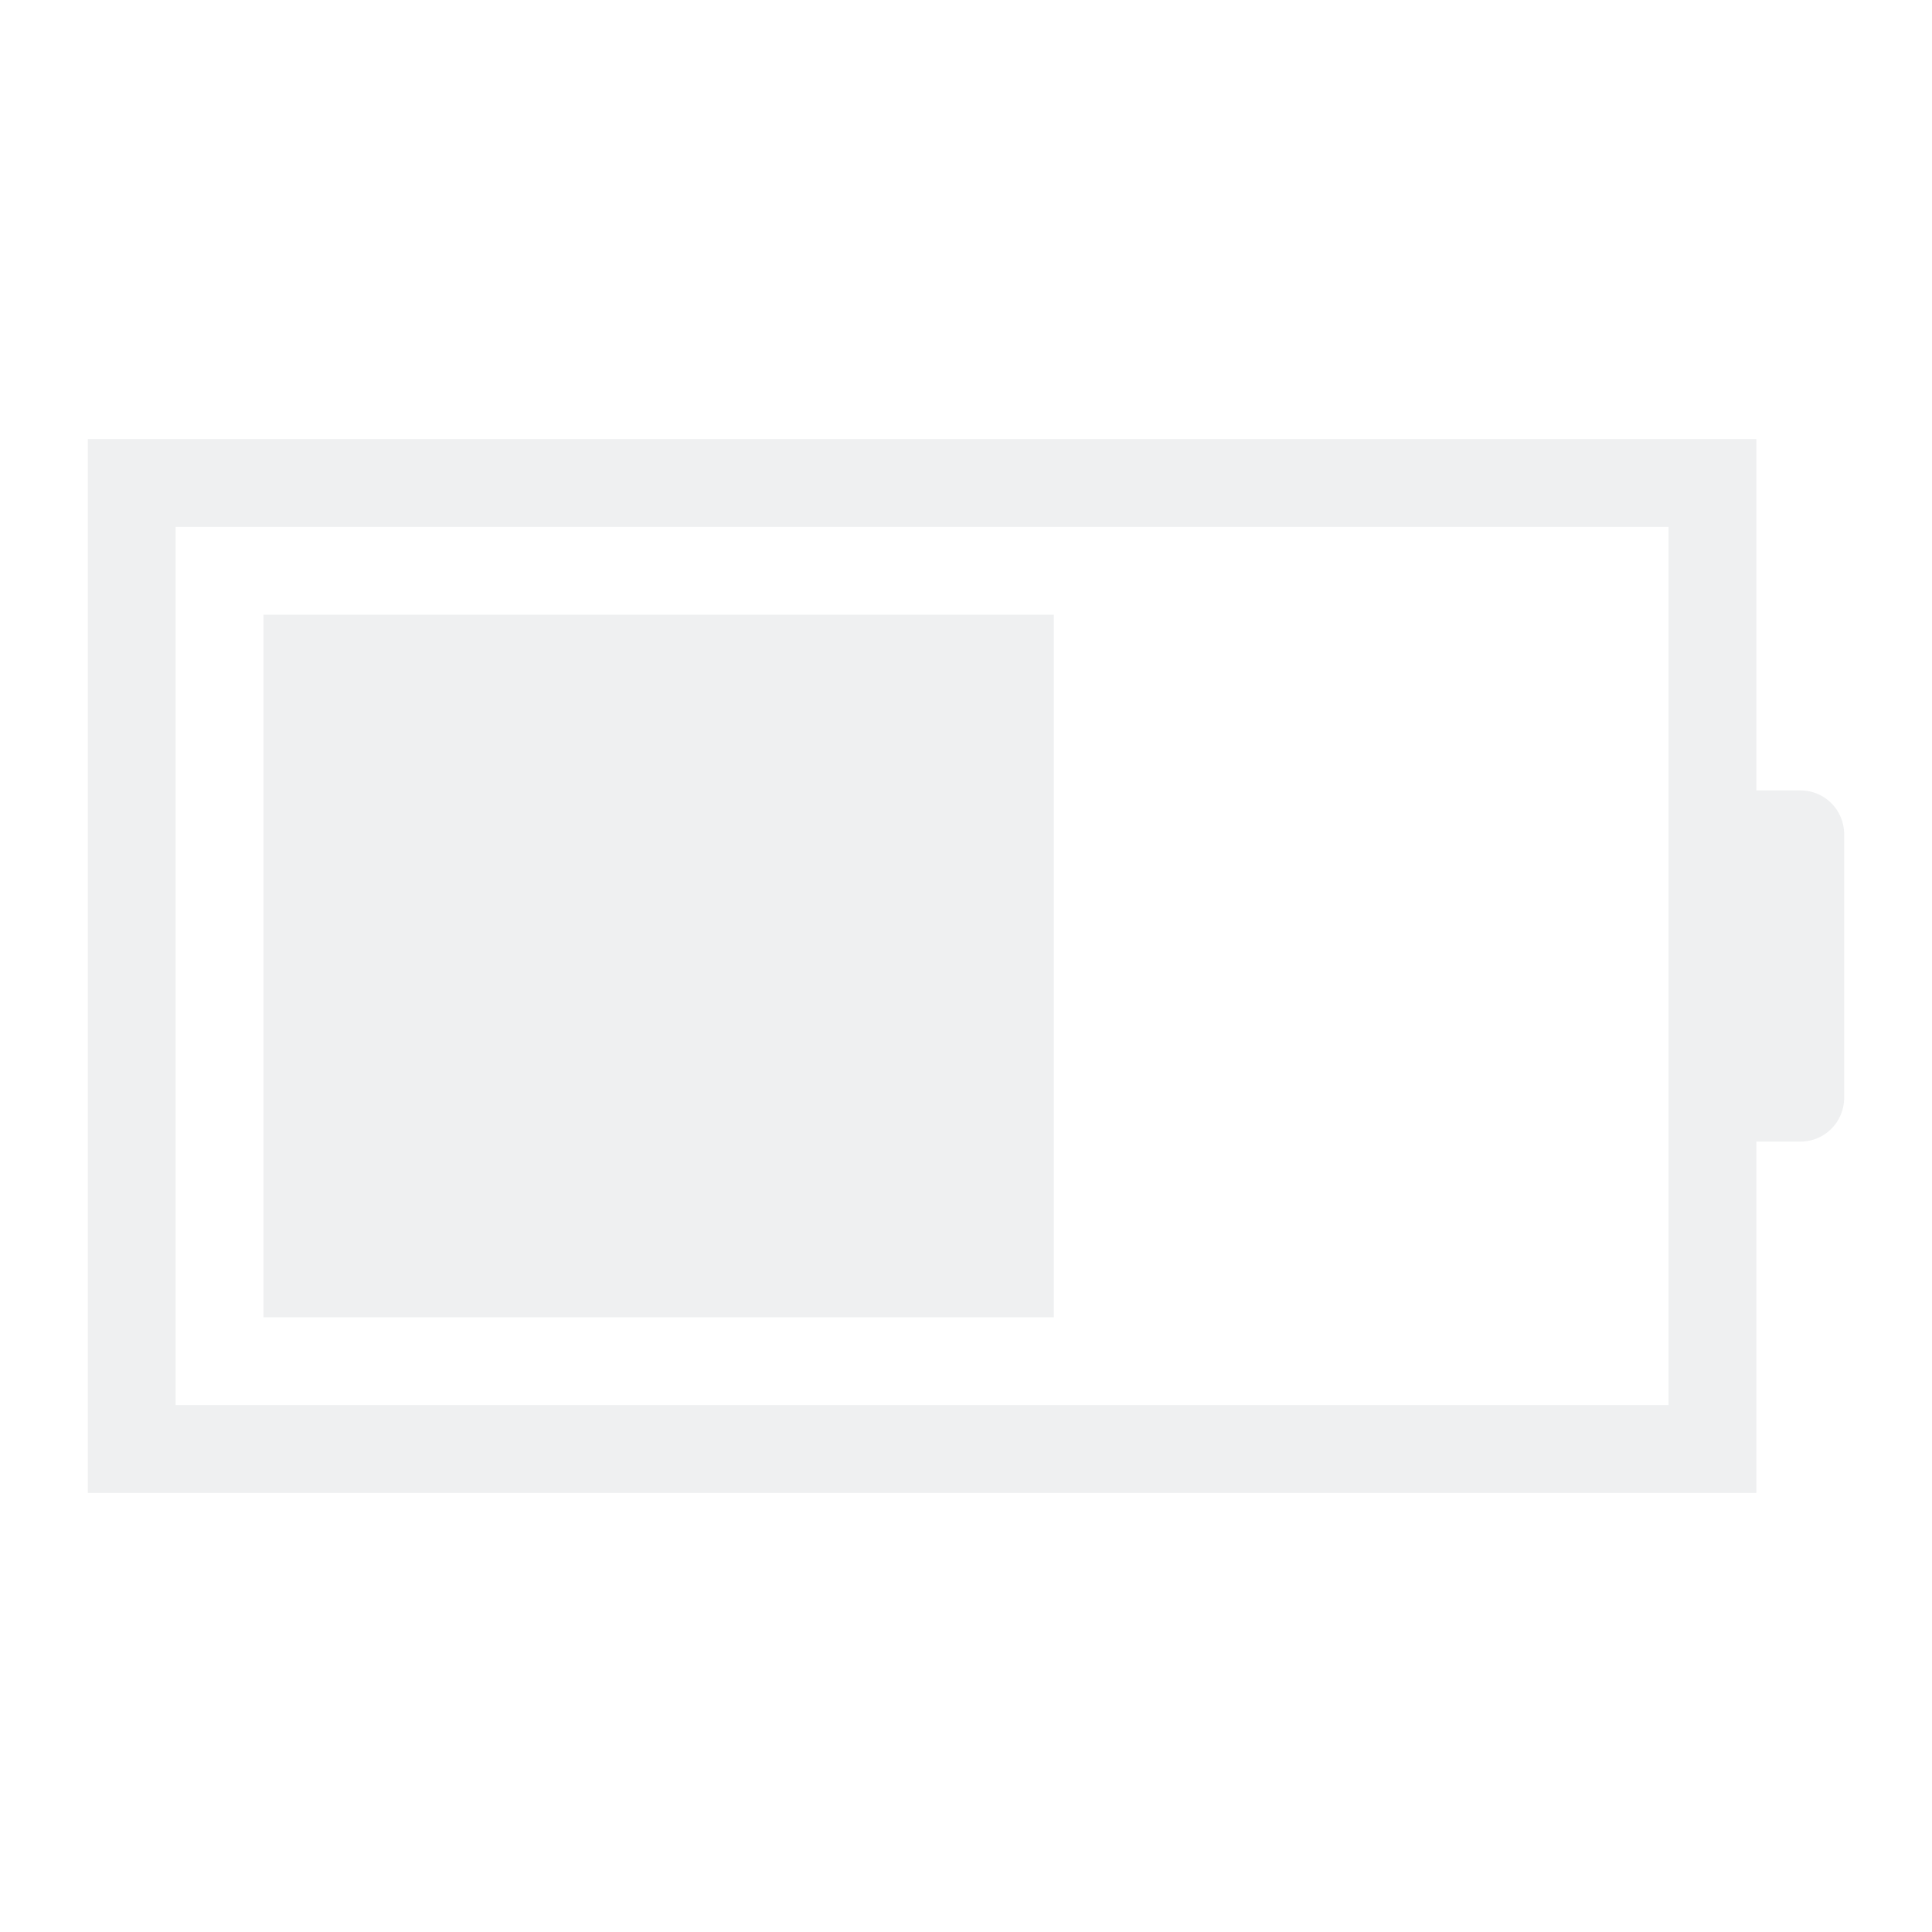
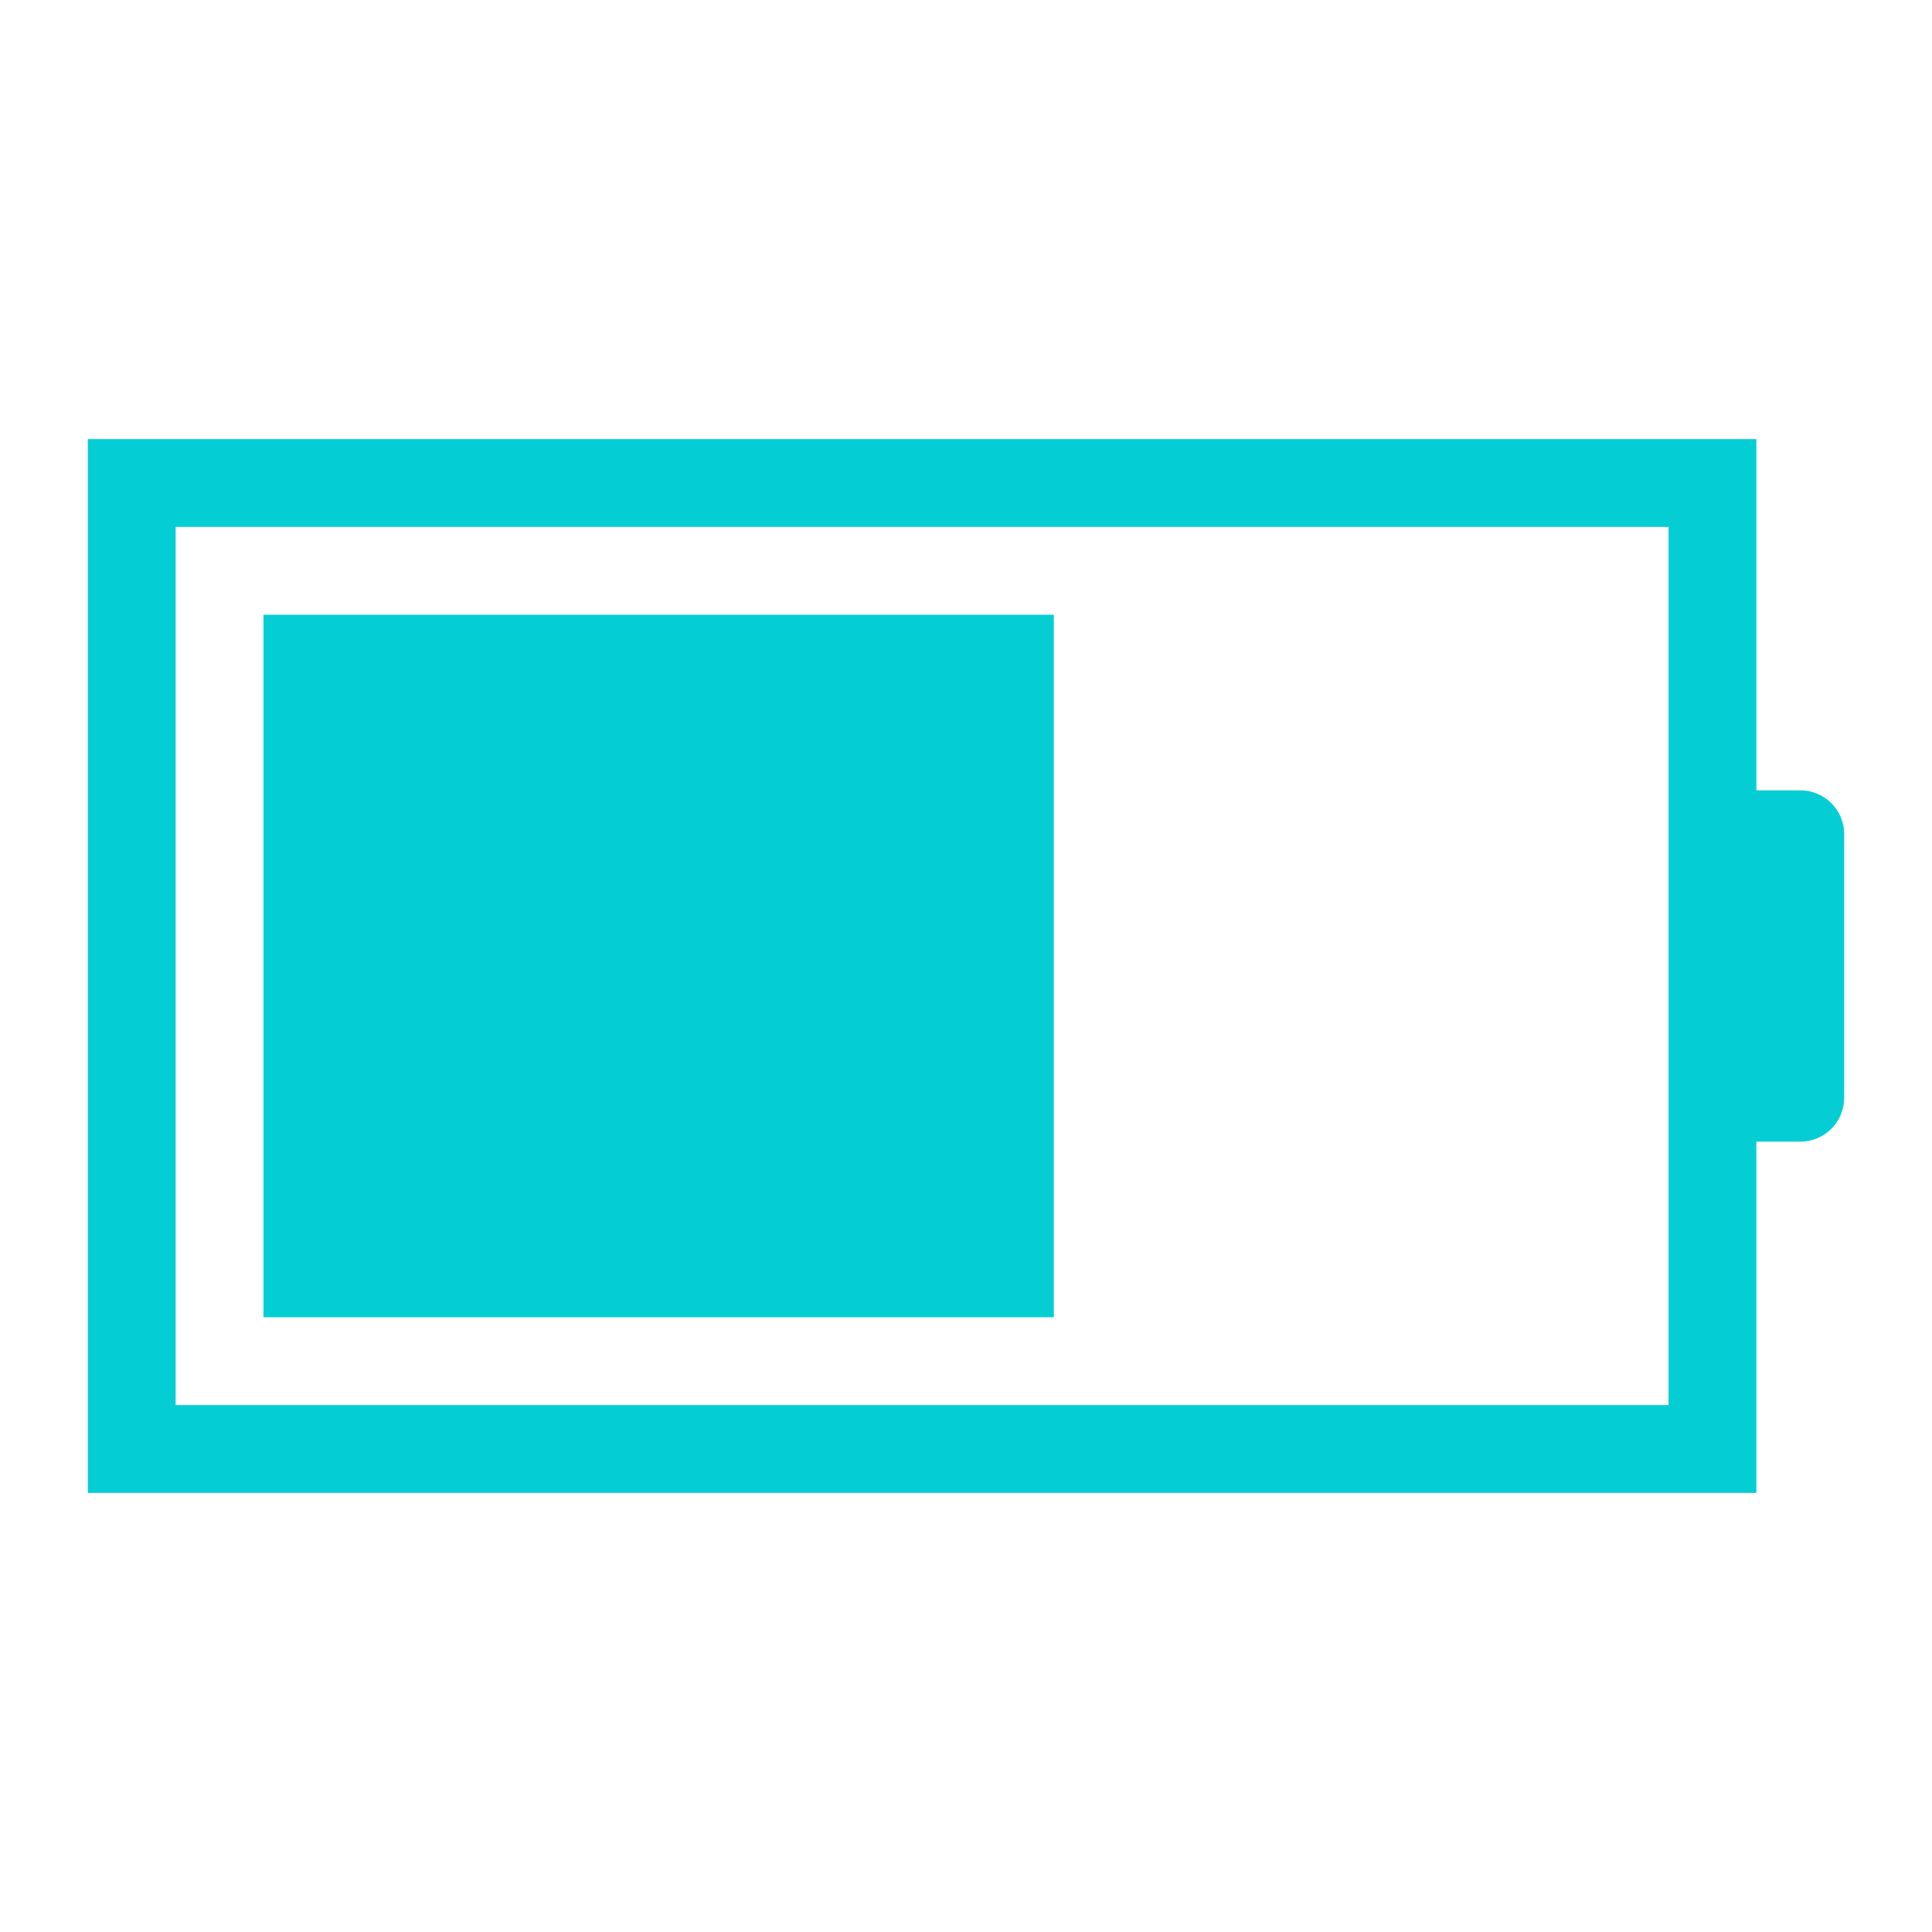
- <svg xmlns="http://www.w3.org/2000/svg" height="22" width="22">
+ <svg xmlns="http://www.w3.org/2000/svg" id="svg1387" version="1.1" width="22" height="22">
  <defs id="defs1">
-     <style type="text/css" id="current-color-scheme">
+     <style id="current-color-scheme" type="text/css">
            .ColorScheme-Text {
                color:#eff0f1;
            }
        </style>
  </defs>
-   <path style="fill:currentColor;fill-opacity:1;stroke:none" class="ColorScheme-Text" d="M3 7v8h9V7zM1 5v12h19v-4h.5c.277 0 .5-.223.5-.5v-3c0-.277-.223-.5-.5-.5H20V5H4zm1 1h17v10H2z" fill-rule="evenodd" />
+   <path id="path1385" fill-rule="evenodd" d="M3 7v8h9V7zM1 5v12h19v-4h.5c.277 0 .5-.223.5-.5v-3c0-.277-.223-.5-.5-.5H20V5H4zm1 1h17v10H2z" class="ColorScheme-Text" style="fill:#04ced4;fill-opacity:1;stroke:none" />
</svg>
